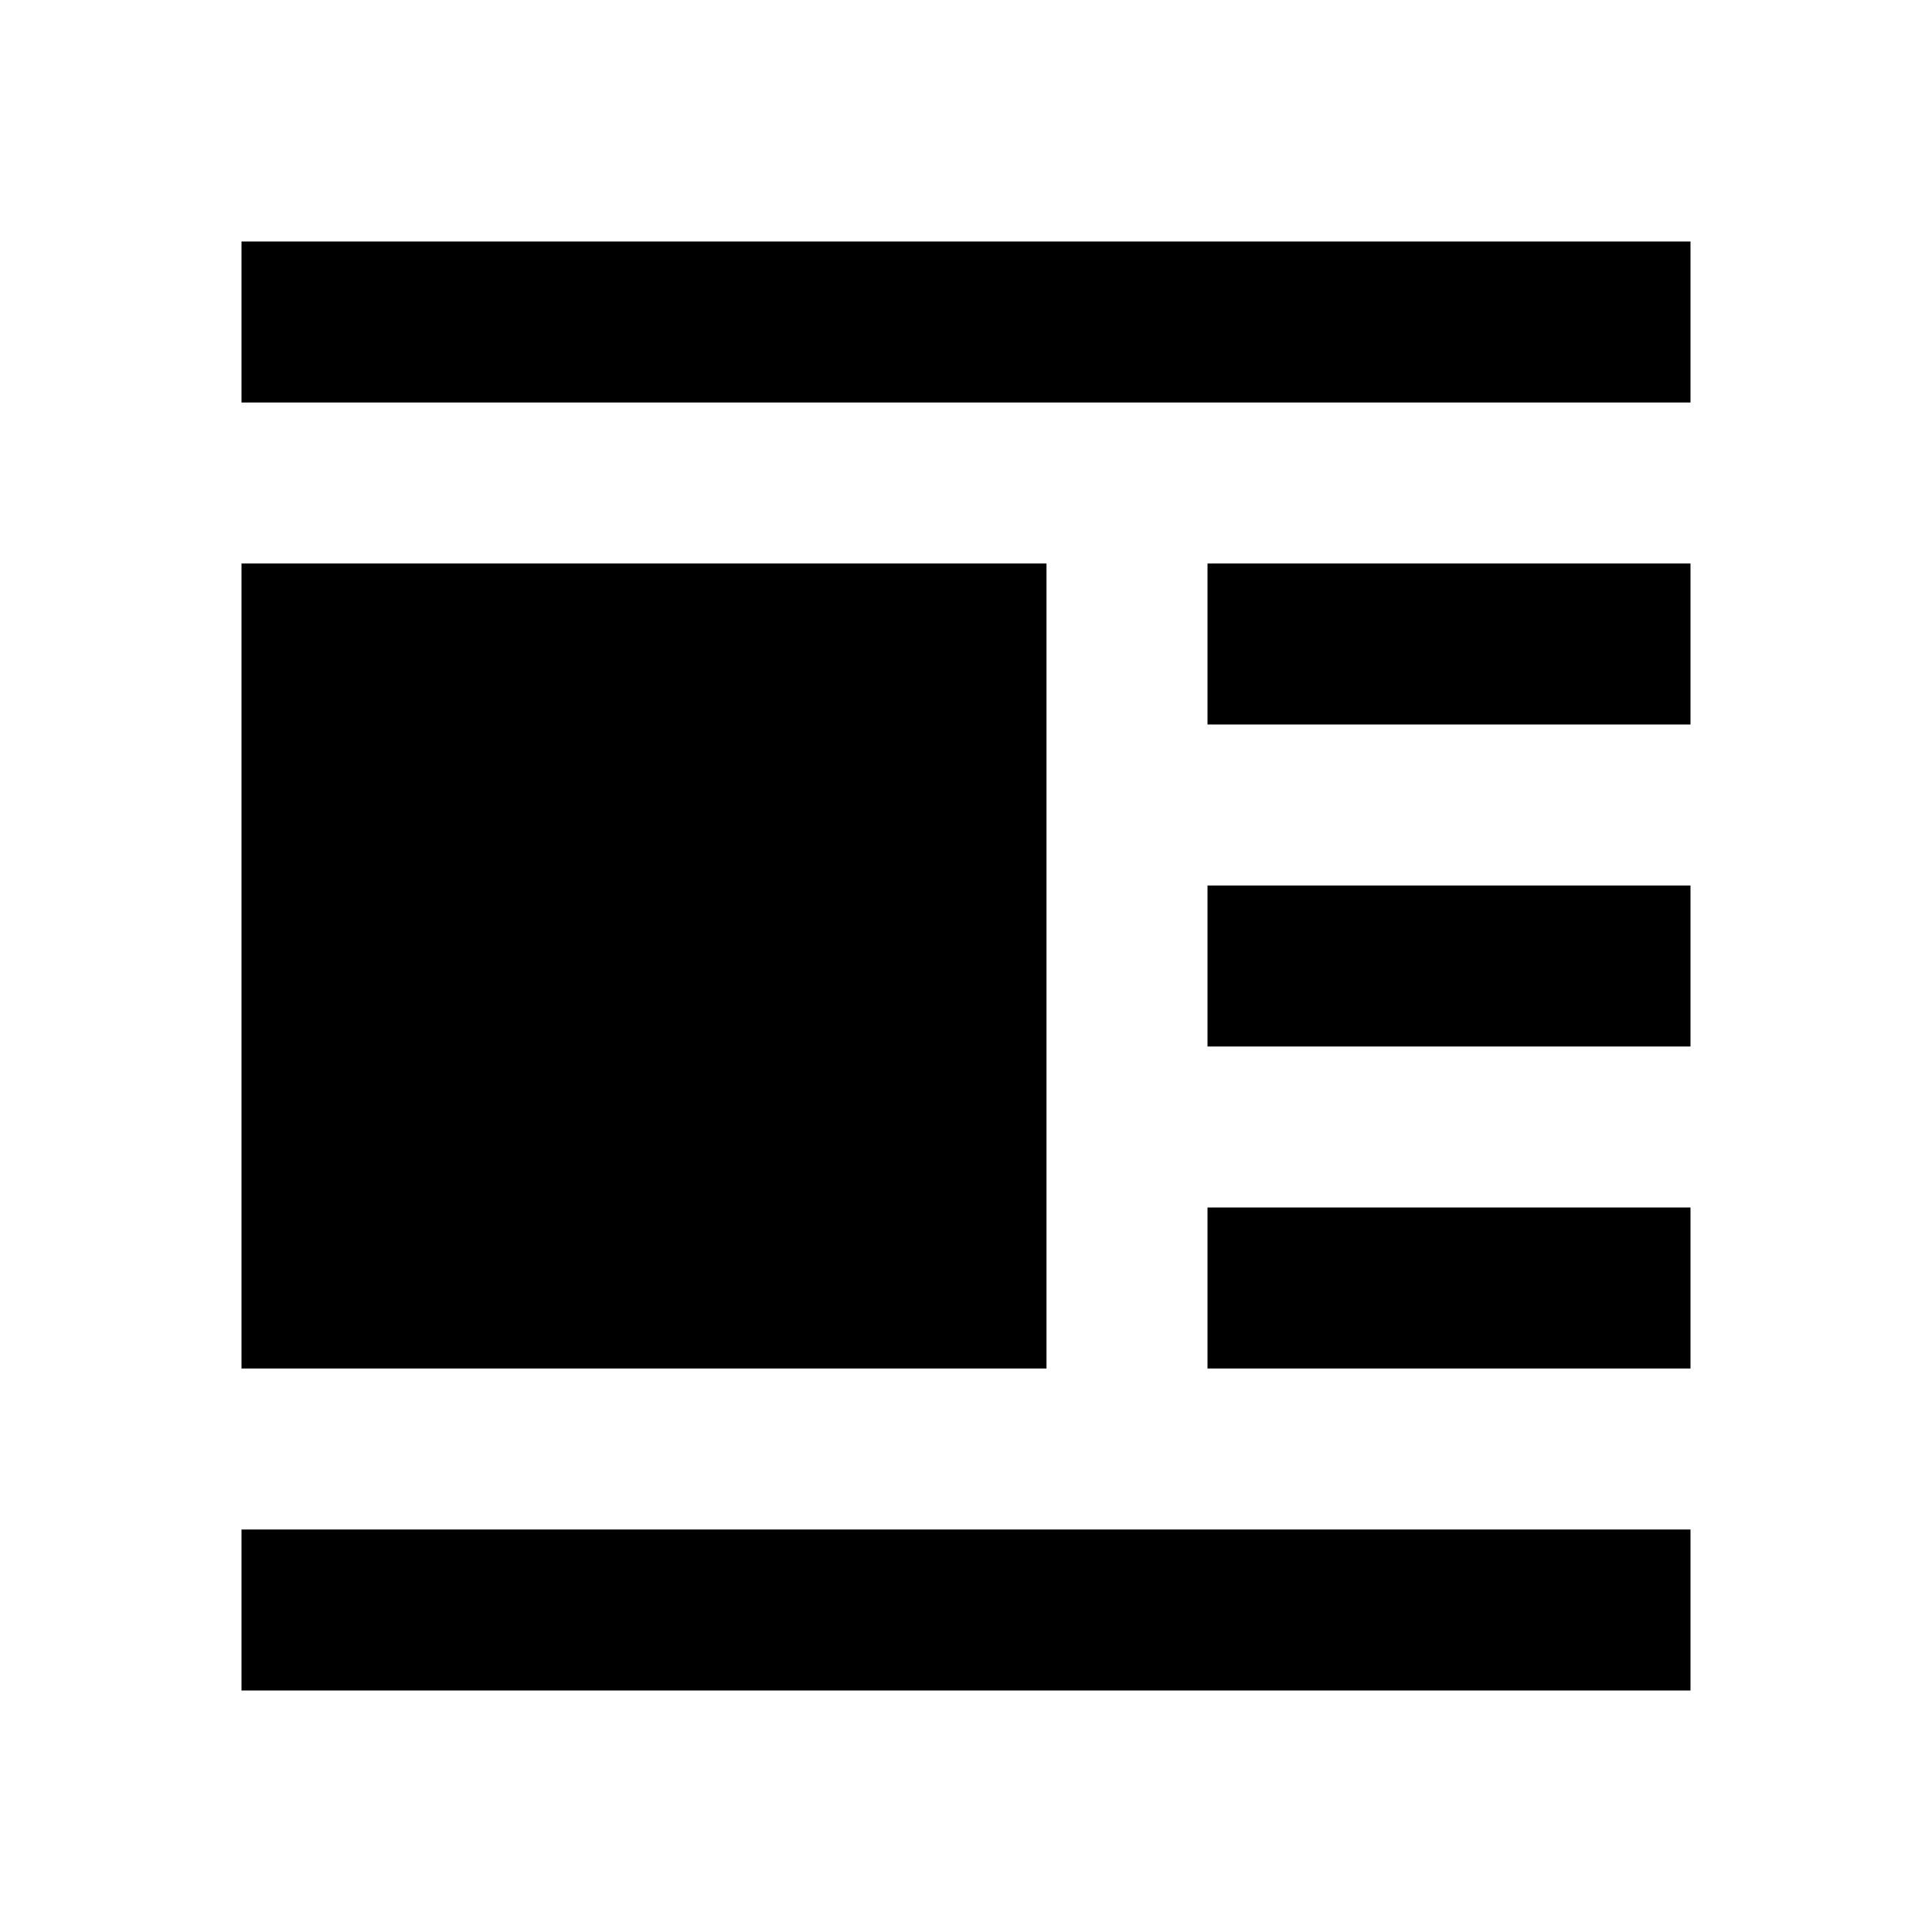
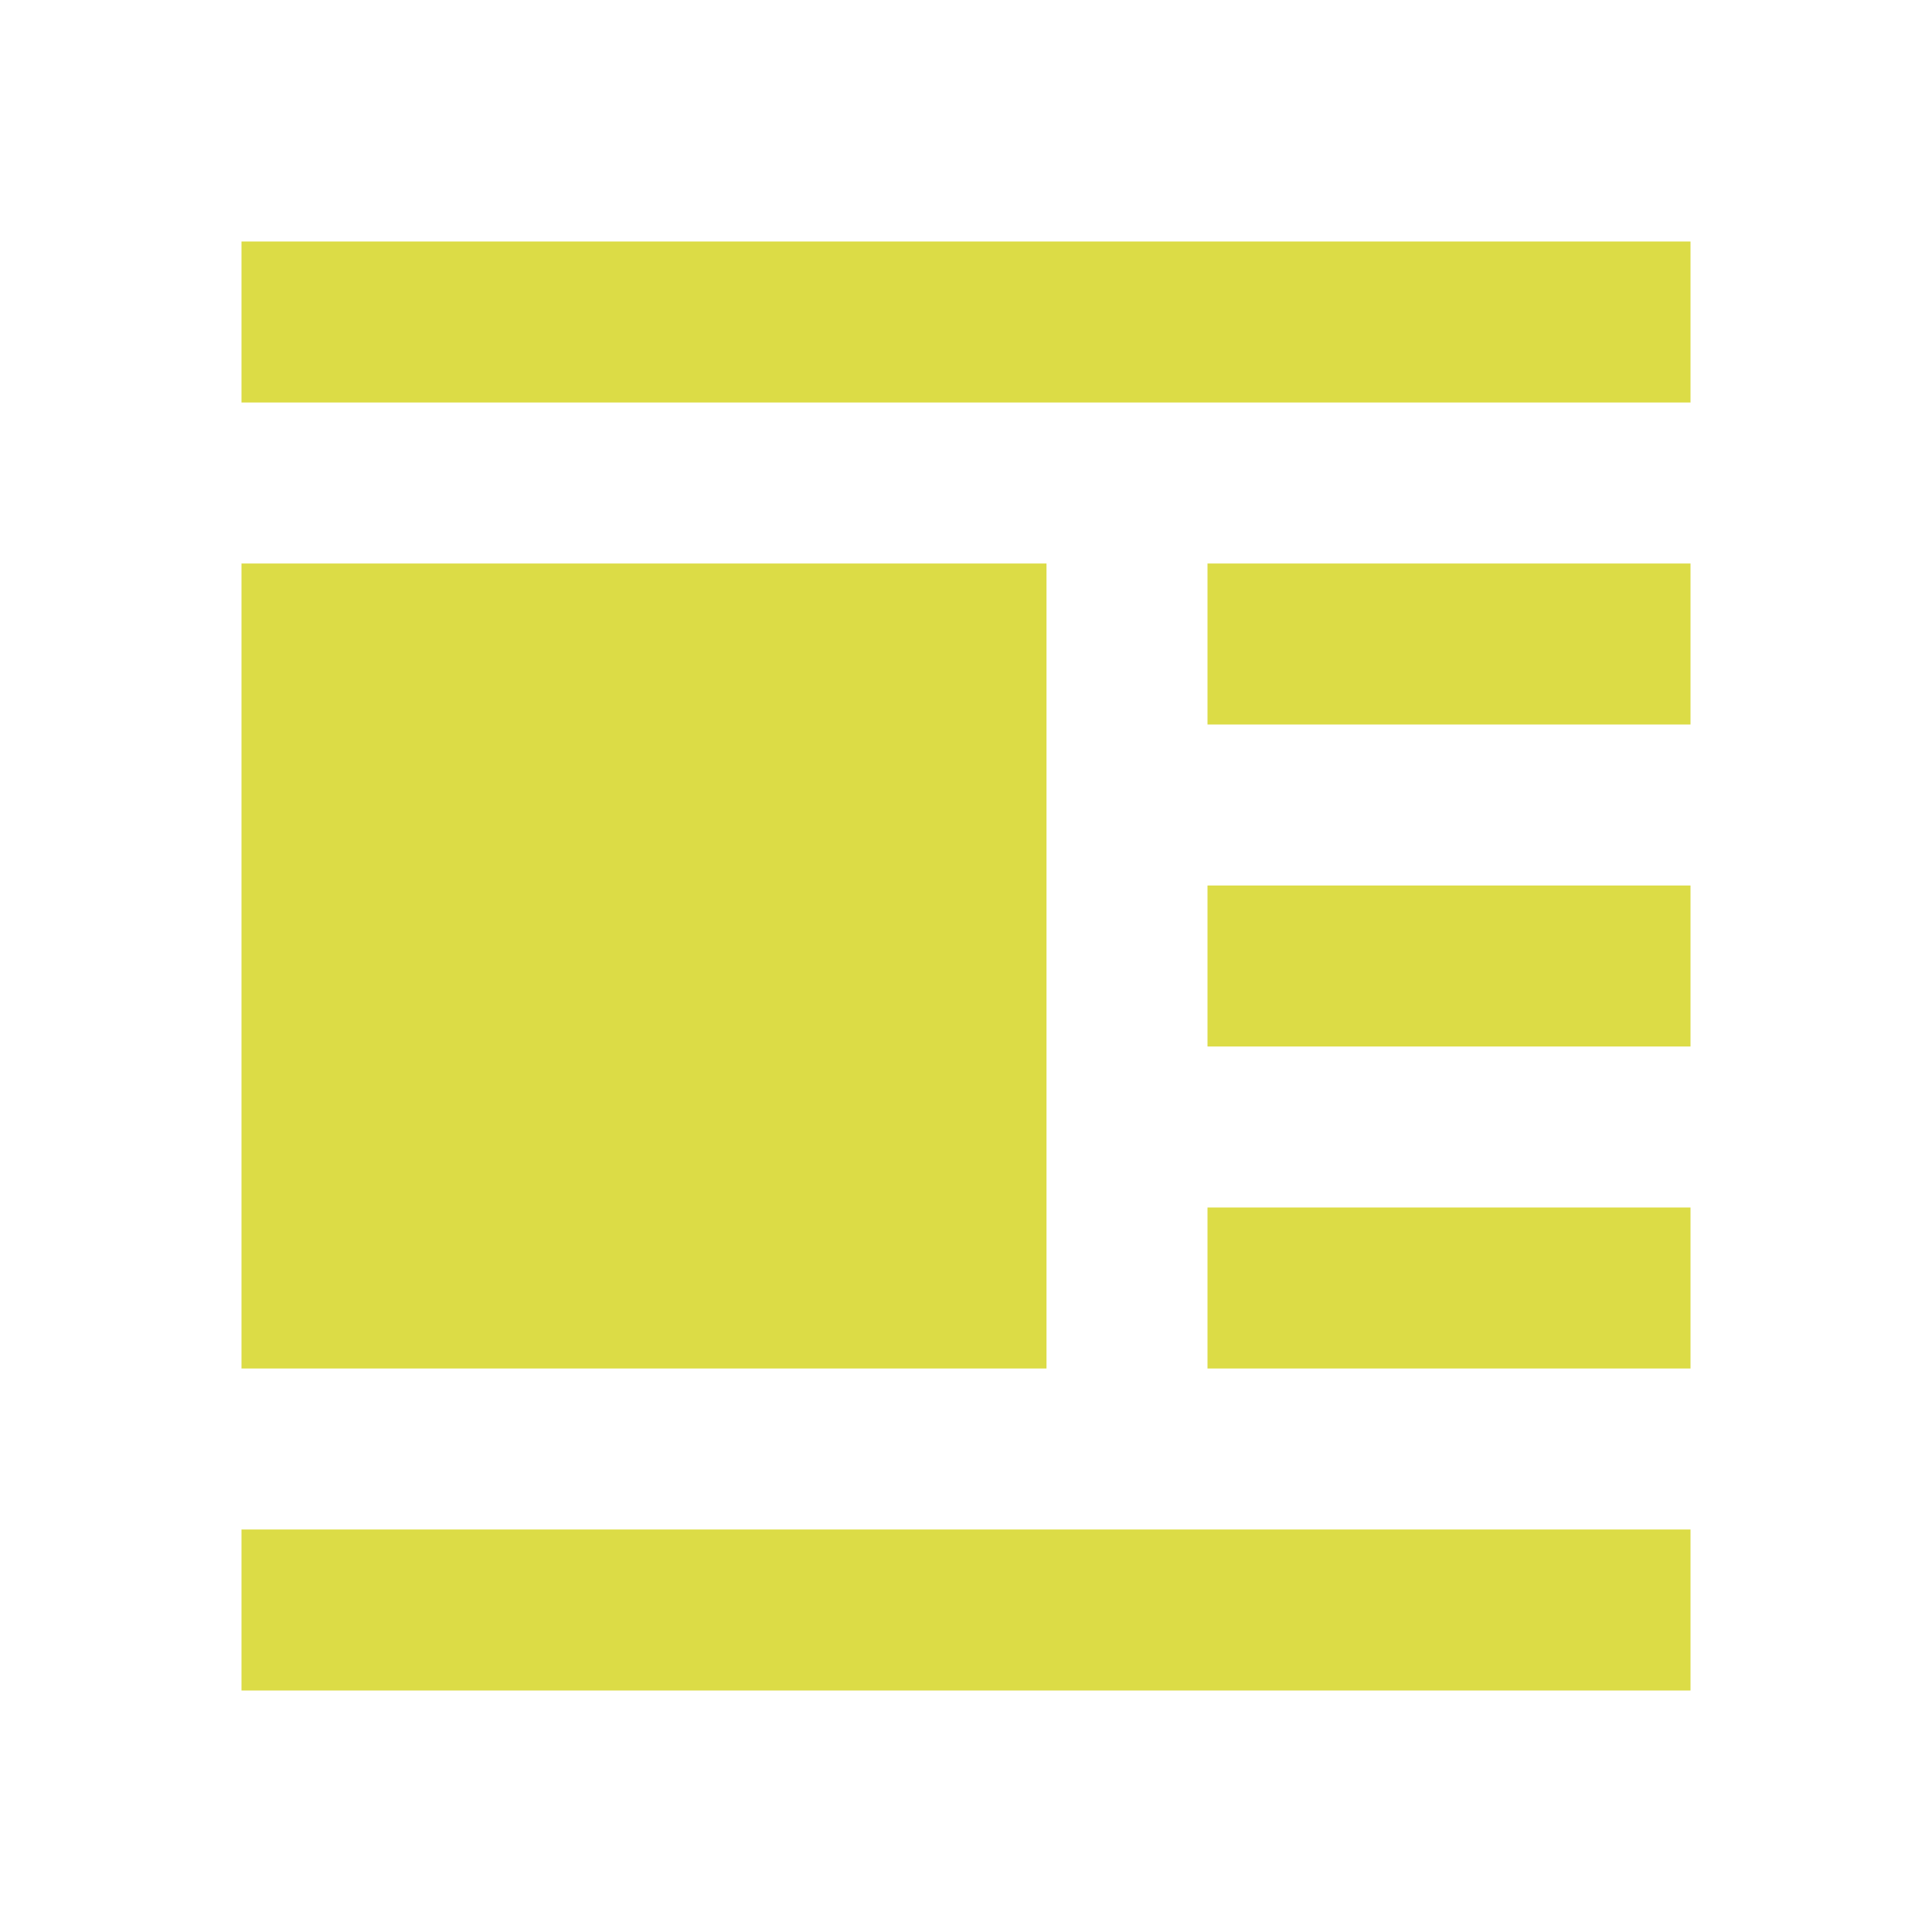
- <svg xmlns="http://www.w3.org/2000/svg" viewBox="0 0 24 24" data-supported-dps="24x24" fill="currentColor" class="mercado-match" width="24" height="24" focusable="false">
+ <svg xmlns="http://www.w3.org/2000/svg" viewBox="0 0 24 24" data-supported-dps="24x24" fill="currentColor" class="mercado-match" width="24" height="24" focusable="false" style="color:rgb(220,220,70)">
  <path d="M21 3v2H3V3zm-6 6h6V7h-6zm0 4h6v-2h-6zm0 4h6v-2h-6zM3 21h18v-2H3zM13 7H3v10h10z" />
</svg>
